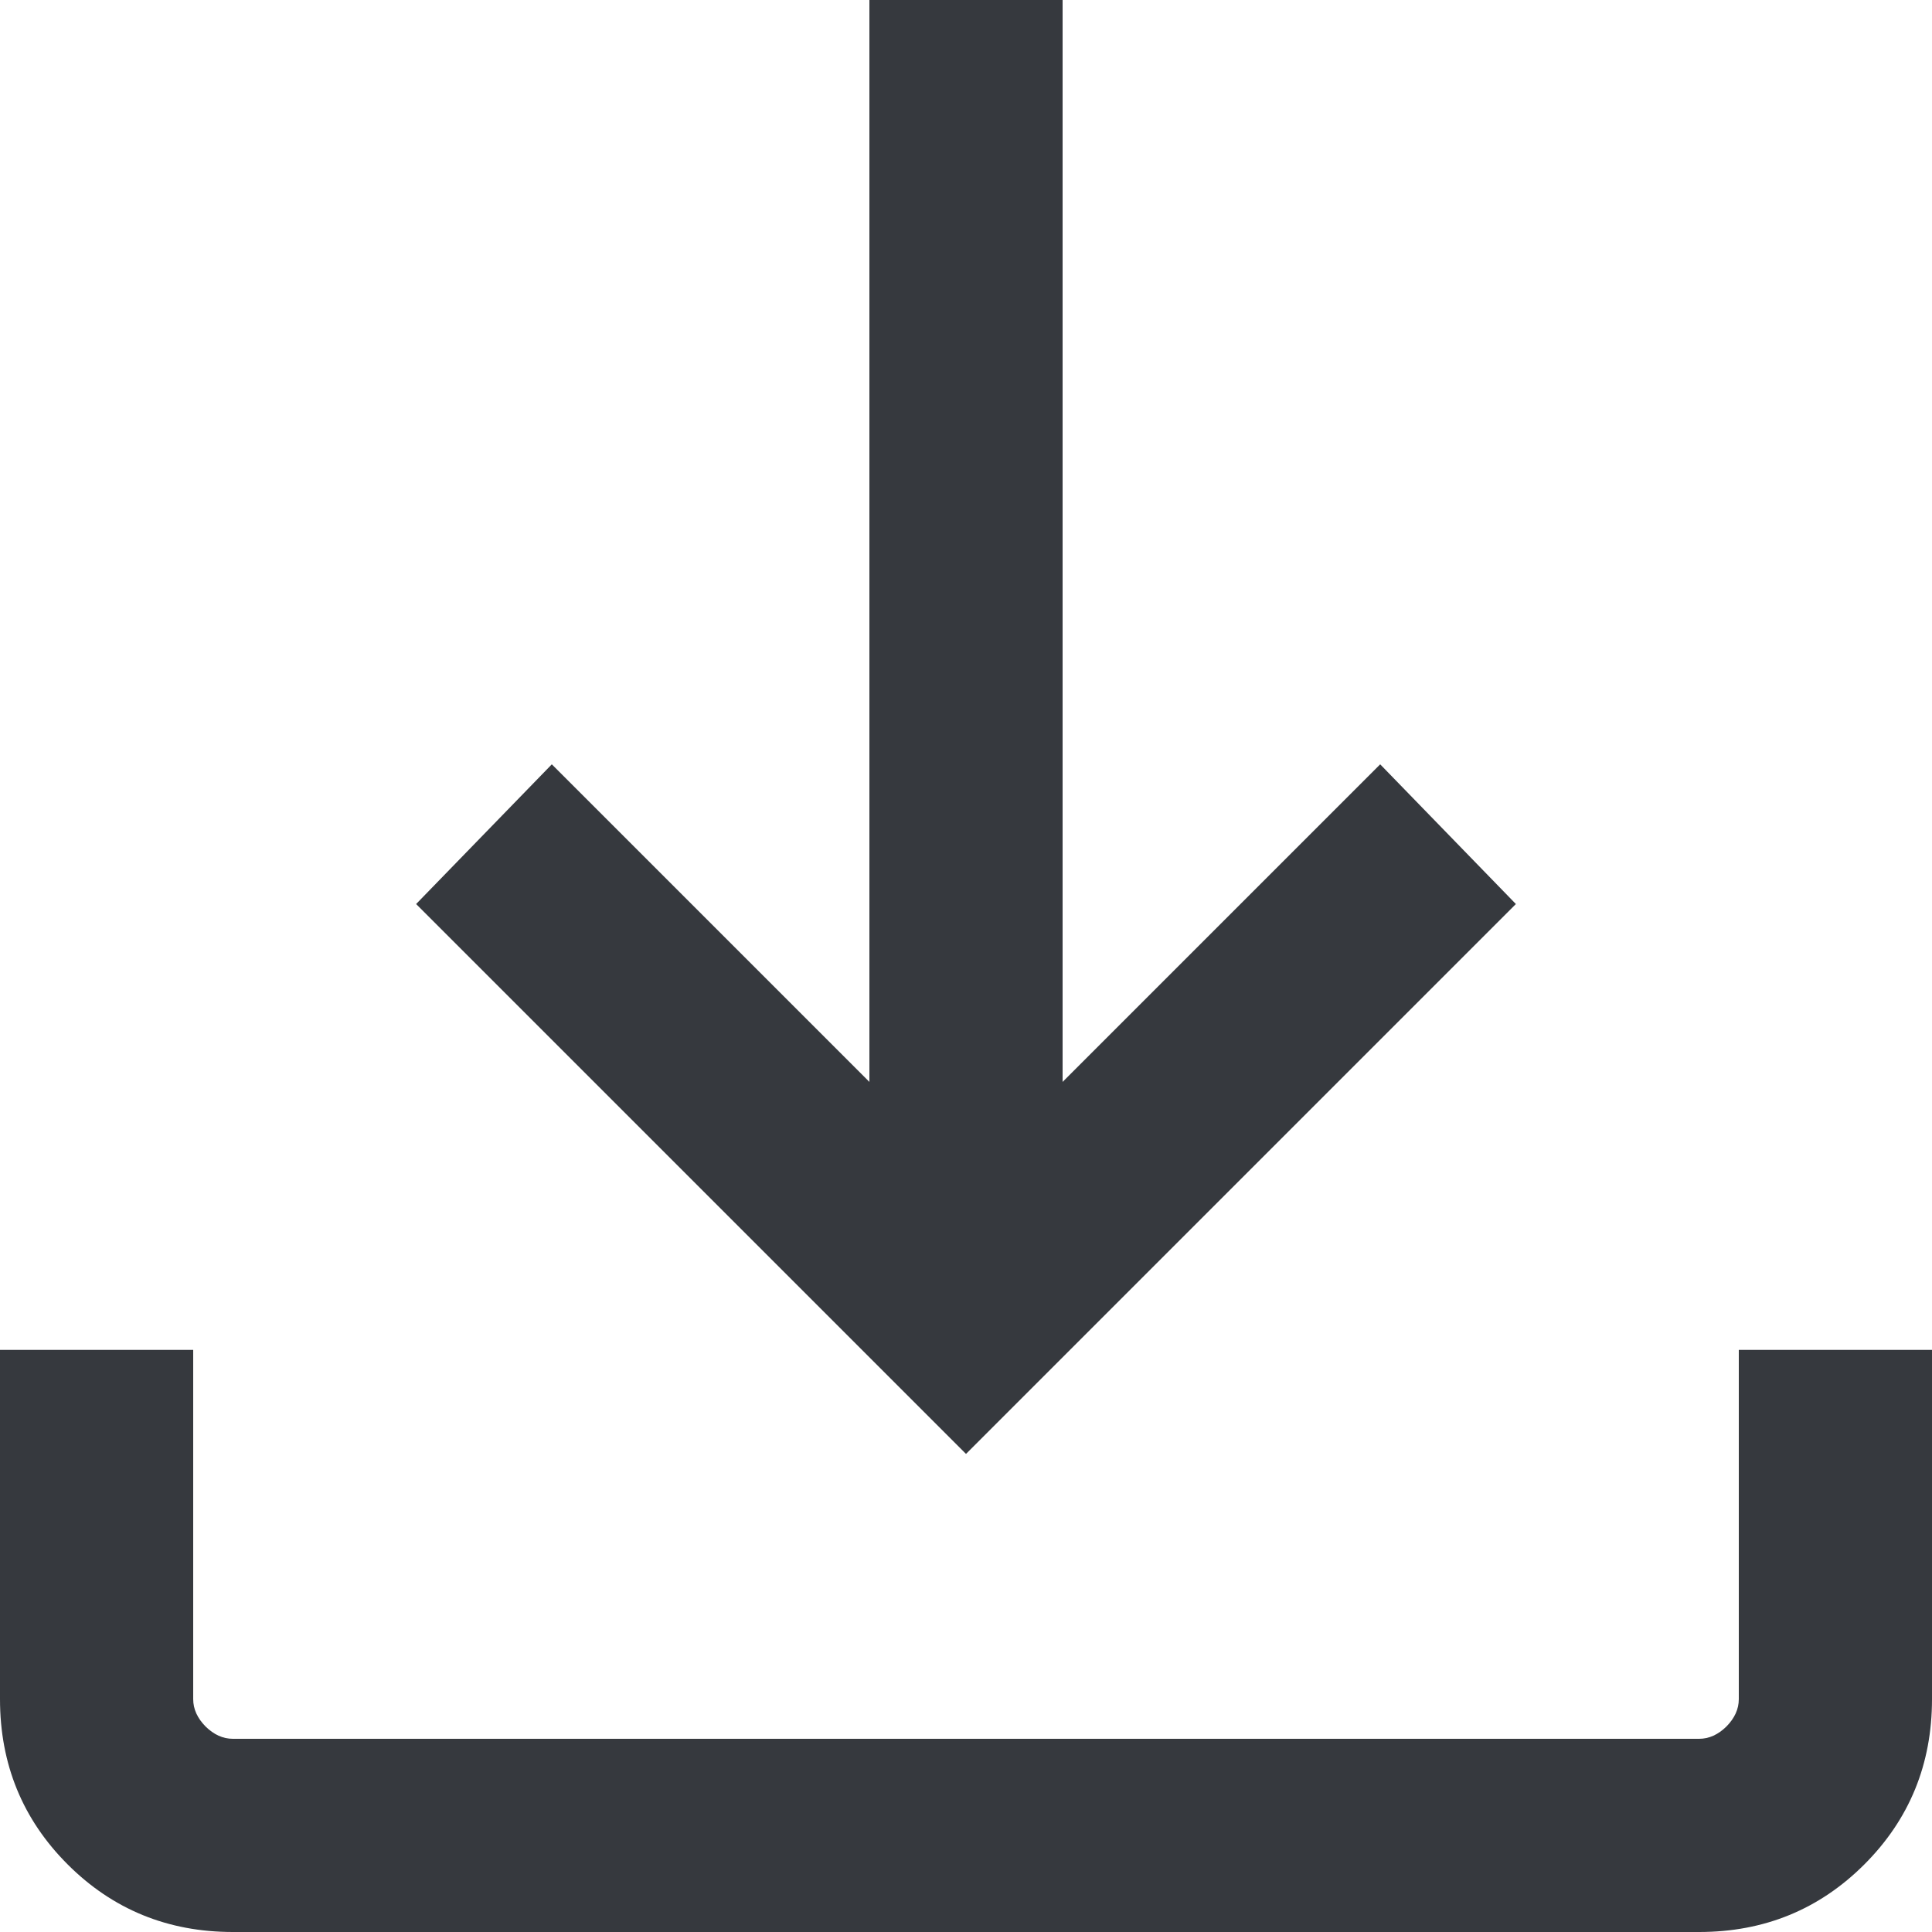
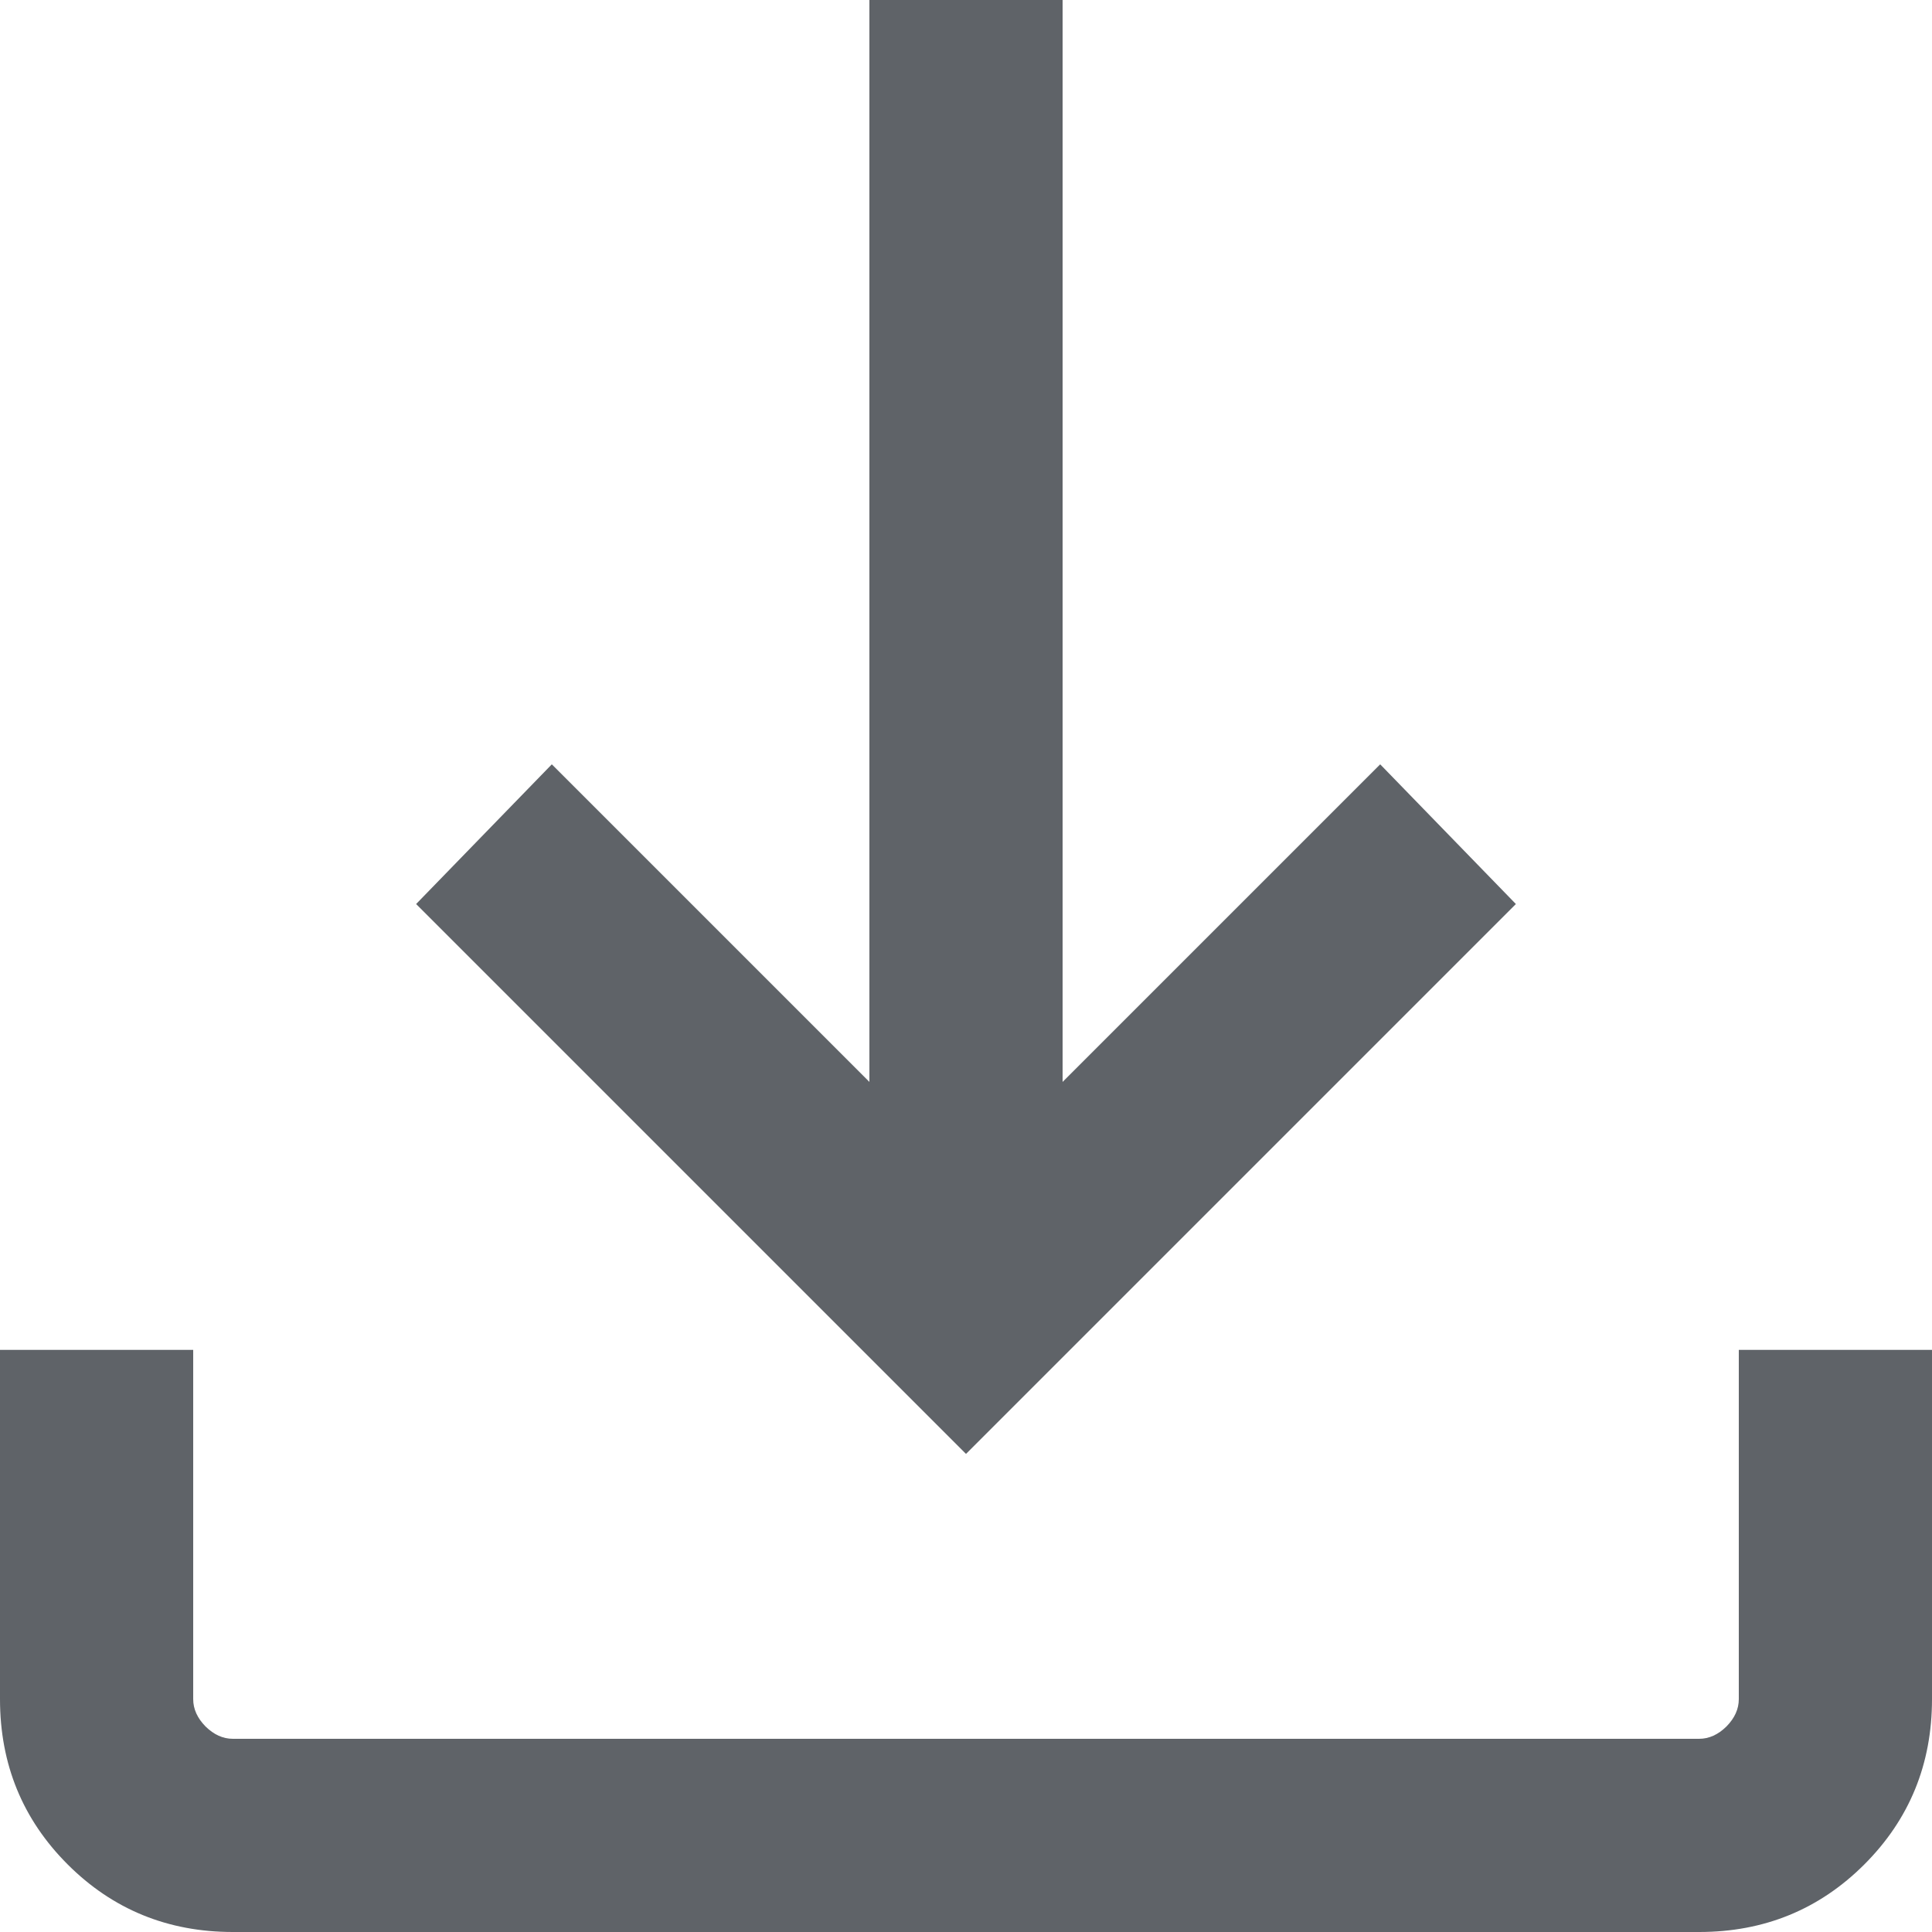
<svg xmlns="http://www.w3.org/2000/svg" width="13" height="13" viewBox="0 0 13 13" fill="none">
-   <path d="M6.5 9.783L2.8 6.083L3.713 5.143L5.85 7.28V0H7.15V7.28L9.287 5.143L10.2 6.083L6.5 9.783ZM1.567 13C1.129 13 0.758 12.848 0.455 12.545C0.152 12.242 0 11.871 0 11.433V9.083H1.3V11.433C1.3 11.5 1.328 11.561 1.383 11.617C1.439 11.672 1.5 11.7 1.567 11.7H11.433C11.5 11.7 11.561 11.672 11.617 11.617C11.672 11.561 11.7 11.5 11.7 11.433V9.083H13V11.433C13 11.871 12.848 12.242 12.545 12.545C12.242 12.848 11.871 13 11.433 13H1.567Z" fill="#36393E" />
+   <path d="M6.5 9.783L2.8 6.083L3.713 5.143L5.85 7.28V0H7.15V7.28L9.287 5.143L10.2 6.083L6.5 9.783ZM1.567 13C1.129 13 0.758 12.848 0.455 12.545C0.152 12.242 0 11.871 0 11.433V9.083H1.3V11.433C1.3 11.5 1.328 11.561 1.383 11.617C1.439 11.672 1.5 11.7 1.567 11.7H11.433C11.5 11.7 11.561 11.672 11.617 11.617C11.672 11.561 11.7 11.5 11.7 11.433V9.083H13V11.433C13 11.871 12.848 12.242 12.545 12.545C12.242 12.848 11.871 13 11.433 13H1.567Z" fill="#5F6368" />
</svg>
